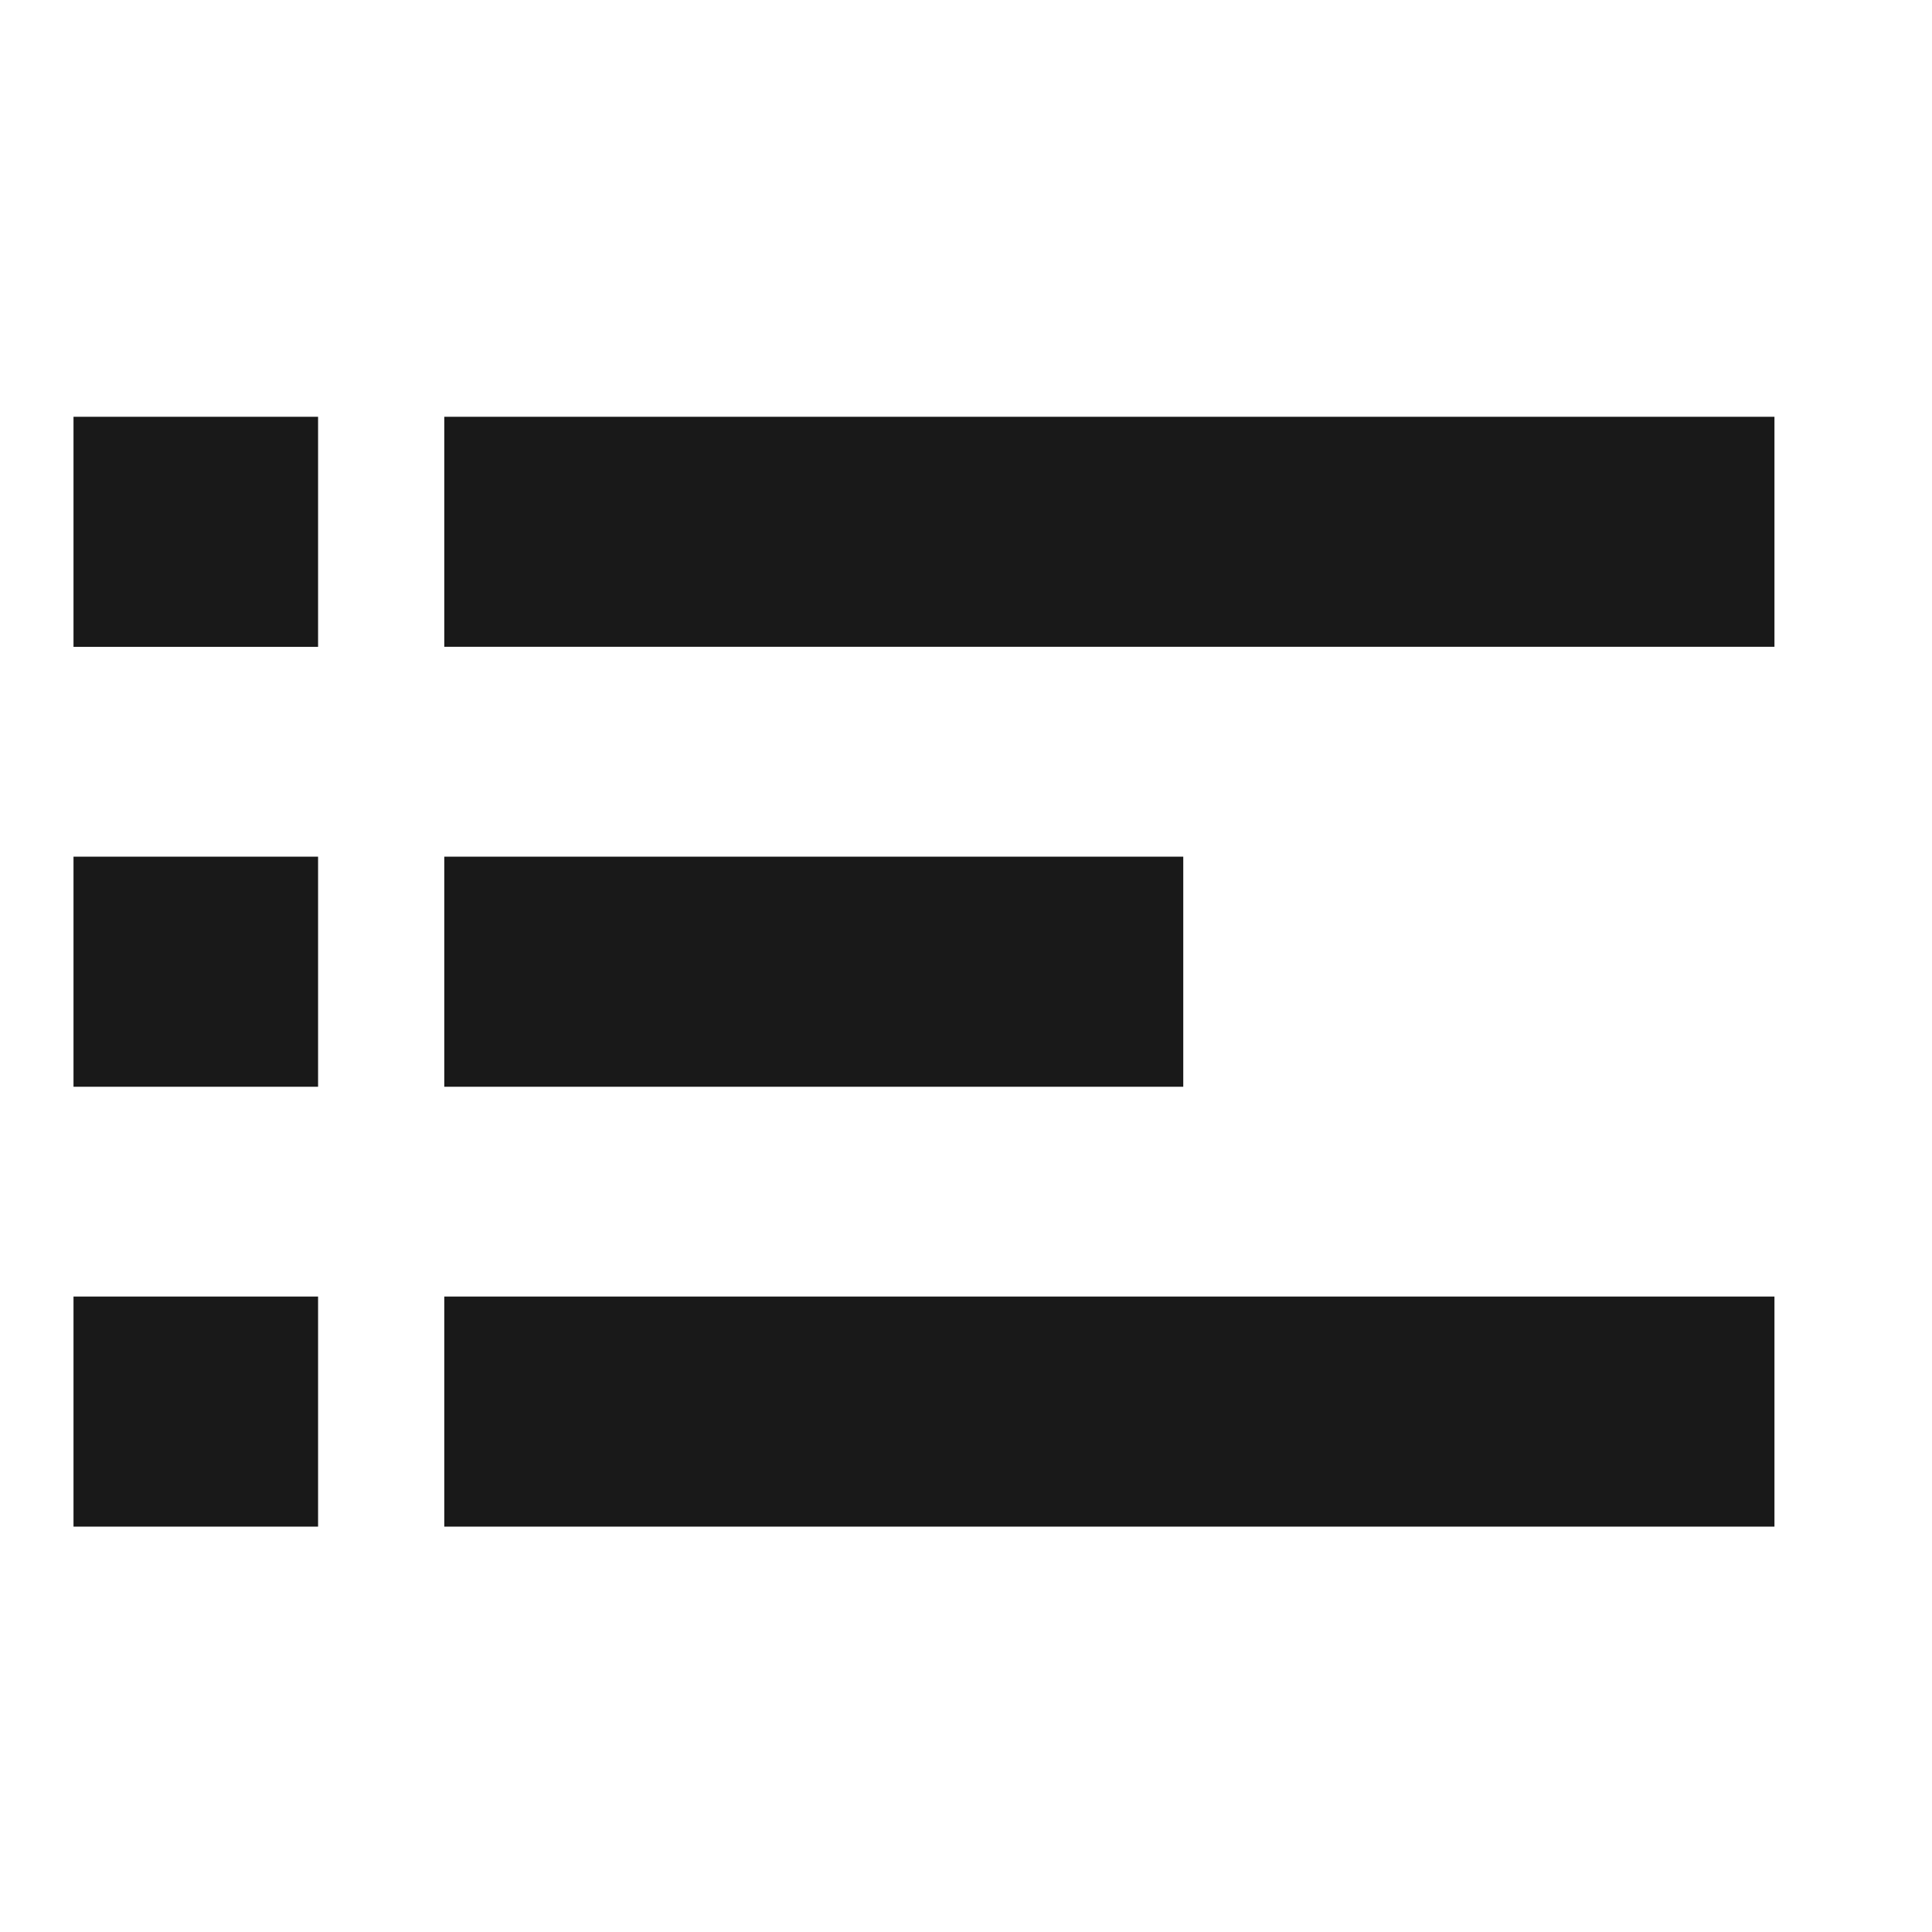
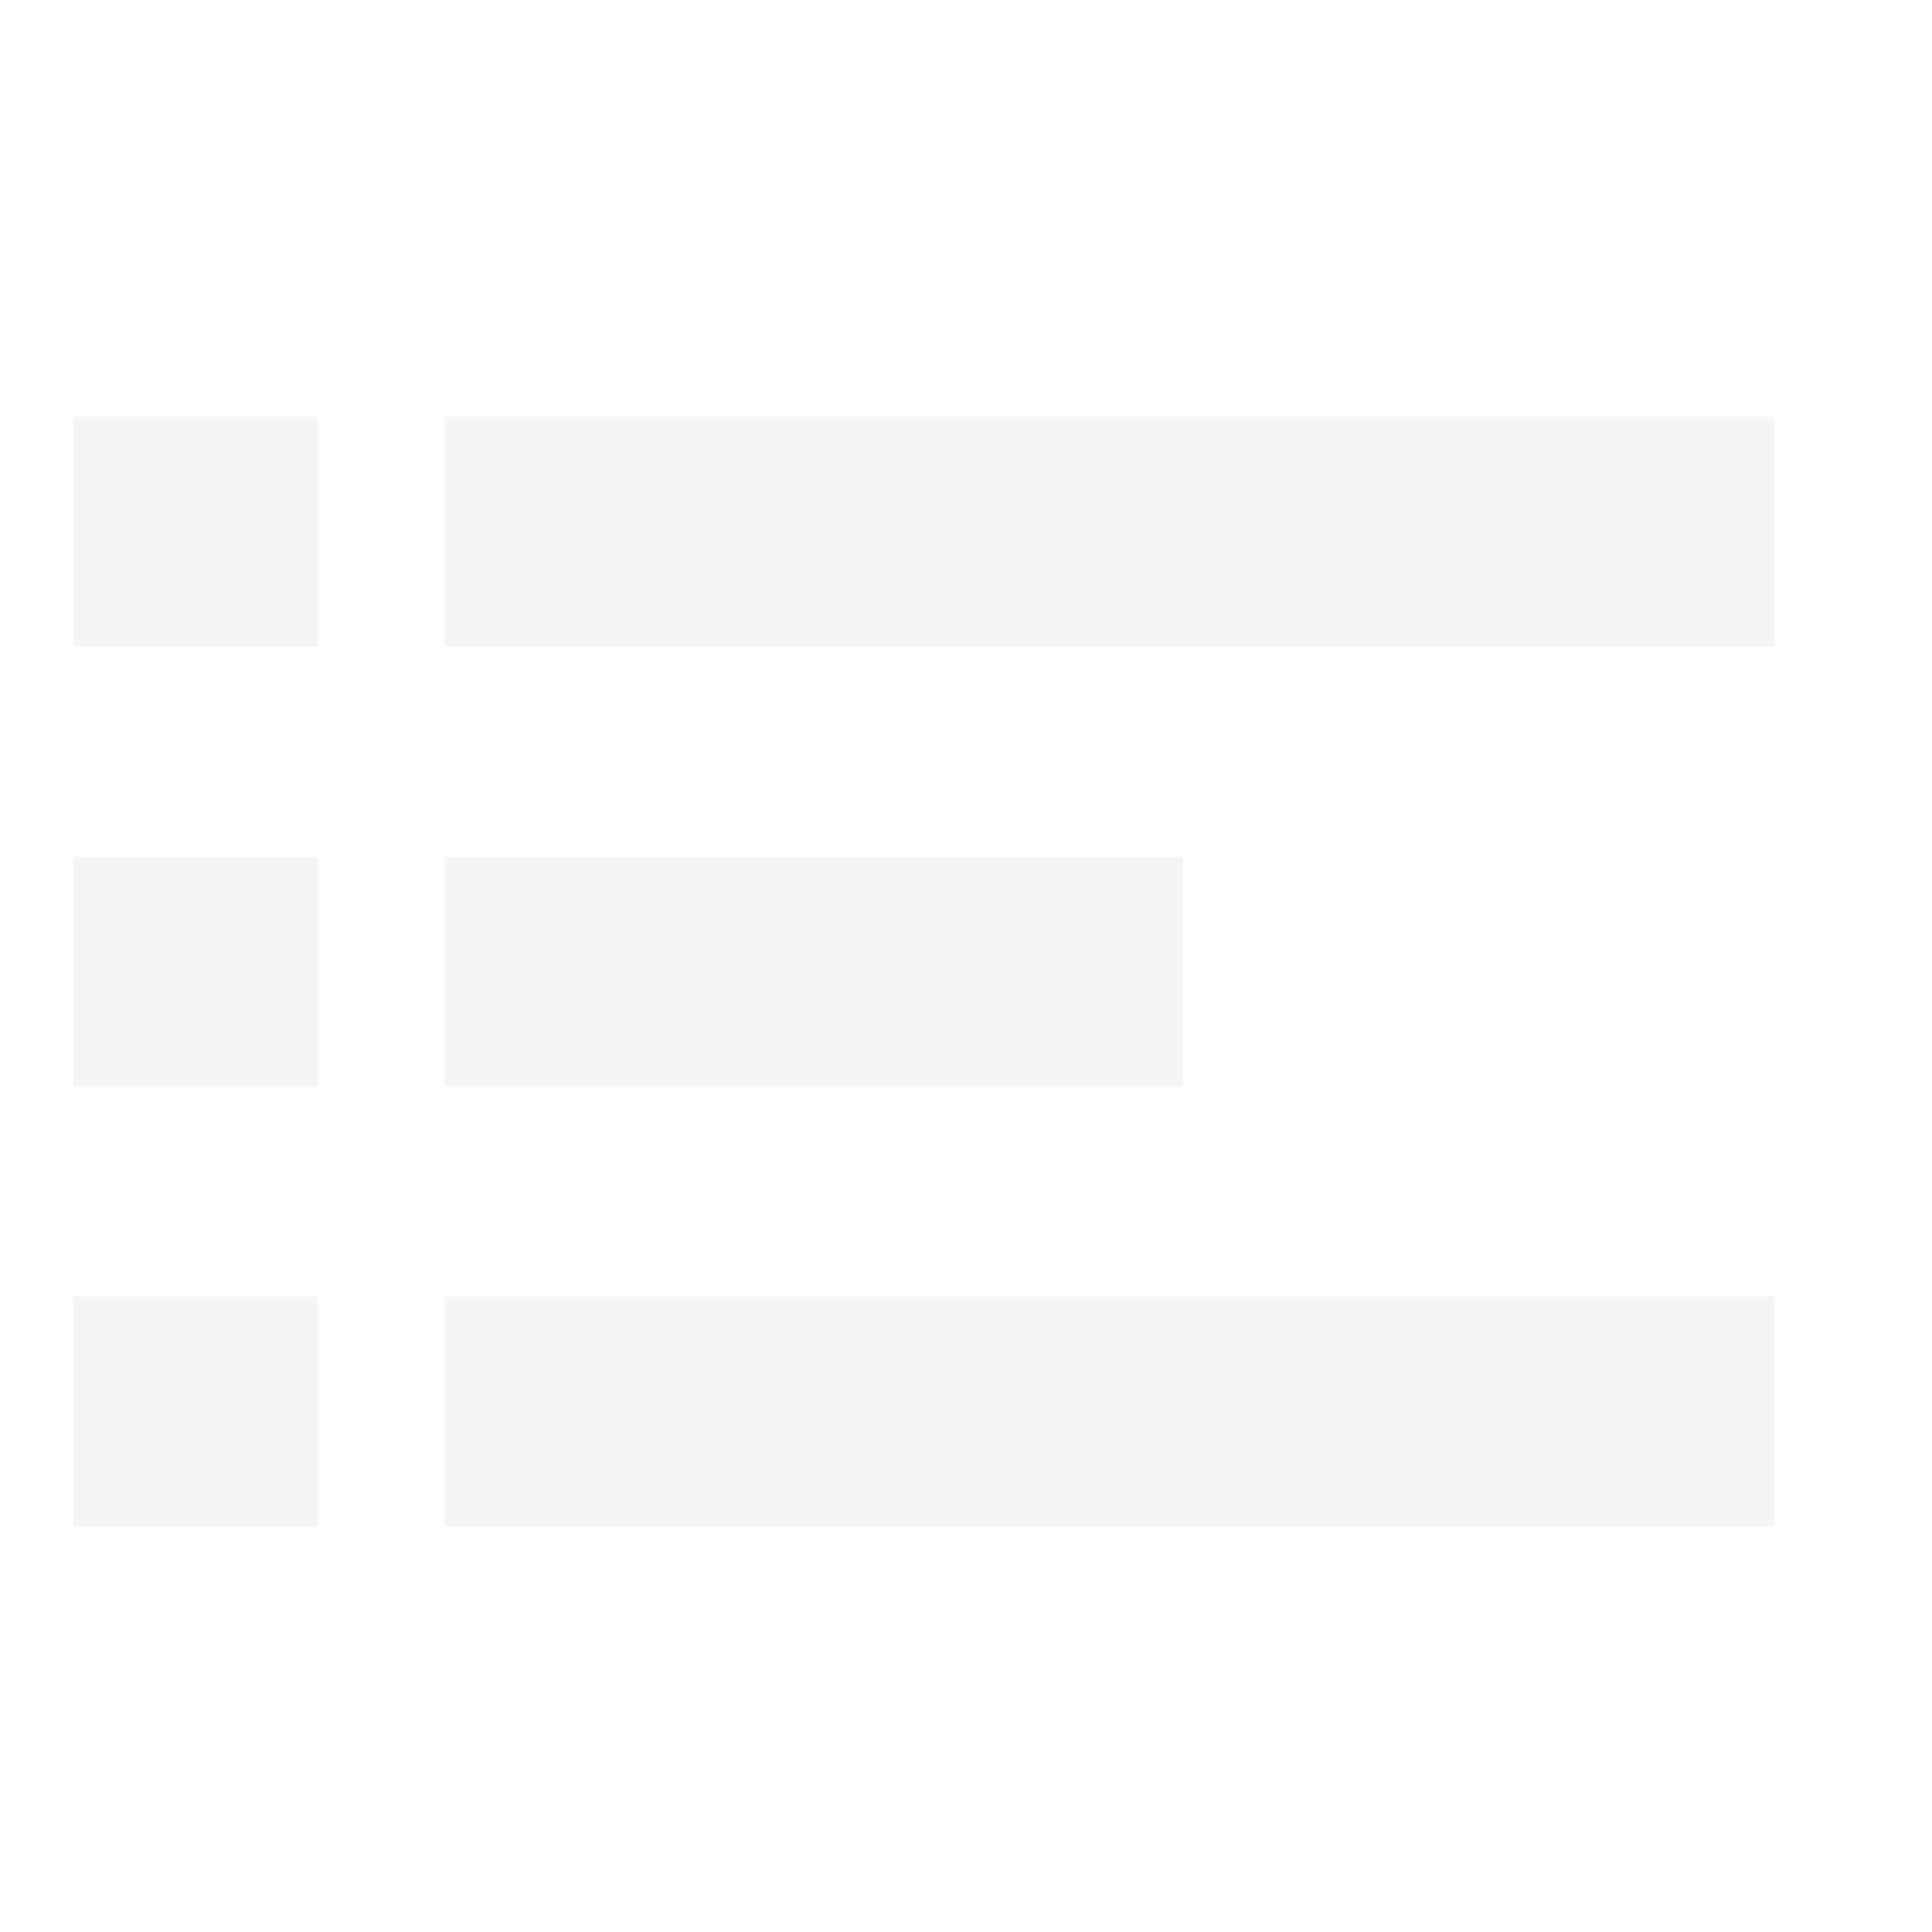
<svg xmlns="http://www.w3.org/2000/svg" width="22" viewBox="0 0 22 22" version="1.1" height="22" id="svg4">
  <defs id="defs8" />
-   <rect style="opacity:1;fill:#191919;fill-opacity:1;stroke:none;stroke-width:1.771;stroke-linecap:round;stroke-miterlimit:4;stroke-dasharray:none;stroke-opacity:1" id="rect884" width="2.785" height="2.62" x="0.837" y="4.746" rx="0" ry="0" />
-   <rect ry="0" rx="0" y="9.755" x="0.837" height="2.62" width="2.785" id="rect886" style="opacity:1;fill:#191919;fill-opacity:1;stroke:none;stroke-width:1.771;stroke-linecap:round;stroke-miterlimit:4;stroke-dasharray:none;stroke-opacity:1" />
-   <rect style="opacity:1;fill:#191919;fill-opacity:1;stroke:none;stroke-width:1.771;stroke-linecap:round;stroke-miterlimit:4;stroke-dasharray:none;stroke-opacity:1" id="rect888" width="2.785" height="2.62" x="0.837" y="14.764" rx="0" ry="0" />
-   <path style="opacity:1;fill:#191919;fill-opacity:1;stroke:none;stroke-width:1.771;stroke-linecap:round;stroke-miterlimit:4;stroke-dasharray:none;stroke-opacity:1" d="M 5.059,4.746 H 20.206 V 7.365 H 5.059 Z" id="rect890" />
-   <path style="opacity:1;fill:#191919;fill-opacity:1;stroke:none;stroke-width:1.771;stroke-linecap:round;stroke-miterlimit:4;stroke-dasharray:none;stroke-opacity:1" d="M 5.059,9.755 H 13.474 V 12.375 H 5.059 Z" id="rect892" />
-   <path style="opacity:1;fill:#191919;fill-opacity:1;stroke:none;stroke-width:1.771;stroke-linecap:round;stroke-miterlimit:4;stroke-dasharray:none;stroke-opacity:1" d="M 5.059,14.764 H 20.206 v 2.62 H 5.059 Z" id="rect894" />
+   <rect style="opacity:1;fill:#f5f5f5;fill-opacity:1;stroke:none;stroke-width:1.771;stroke-linecap:round;stroke-miterlimit:4;stroke-dasharray:none;stroke-opacity:1" id="rect884" width="2.785" height="2.62" x="0.837" y="4.746" rx="0" ry="0" />
+   <rect ry="0" rx="0" y="9.755" x="0.837" height="2.62" width="2.785" id="rect886" style="opacity:1;fill:#f5f5f5;fill-opacity:1;stroke:none;stroke-width:1.771;stroke-linecap:round;stroke-miterlimit:4;stroke-dasharray:none;stroke-opacity:1" />
+   <rect style="opacity:1;fill:#f5f5f5;fill-opacity:1;stroke:none;stroke-width:1.771;stroke-linecap:round;stroke-miterlimit:4;stroke-dasharray:none;stroke-opacity:1" id="rect888" width="2.785" height="2.62" x="0.837" y="14.764" rx="0" ry="0" />
+   <path style="opacity:1;fill:#f5f5f5;fill-opacity:1;stroke:none;stroke-width:1.771;stroke-linecap:round;stroke-miterlimit:4;stroke-dasharray:none;stroke-opacity:1" d="M 5.059,4.746 H 20.206 V 7.365 H 5.059 Z" id="rect890" />
+   <path style="opacity:1;fill:#f5f5f5;fill-opacity:1;stroke:none;stroke-width:1.771;stroke-linecap:round;stroke-miterlimit:4;stroke-dasharray:none;stroke-opacity:1" d="M 5.059,9.755 H 13.474 V 12.375 H 5.059 Z" id="rect892" />
+   <path style="opacity:1;fill:#f5f5f5;fill-opacity:1;stroke:none;stroke-width:1.771;stroke-linecap:round;stroke-miterlimit:4;stroke-dasharray:none;stroke-opacity:1" d="M 5.059,14.764 H 20.206 v 2.62 H 5.059 Z" id="rect894" />
</svg>
